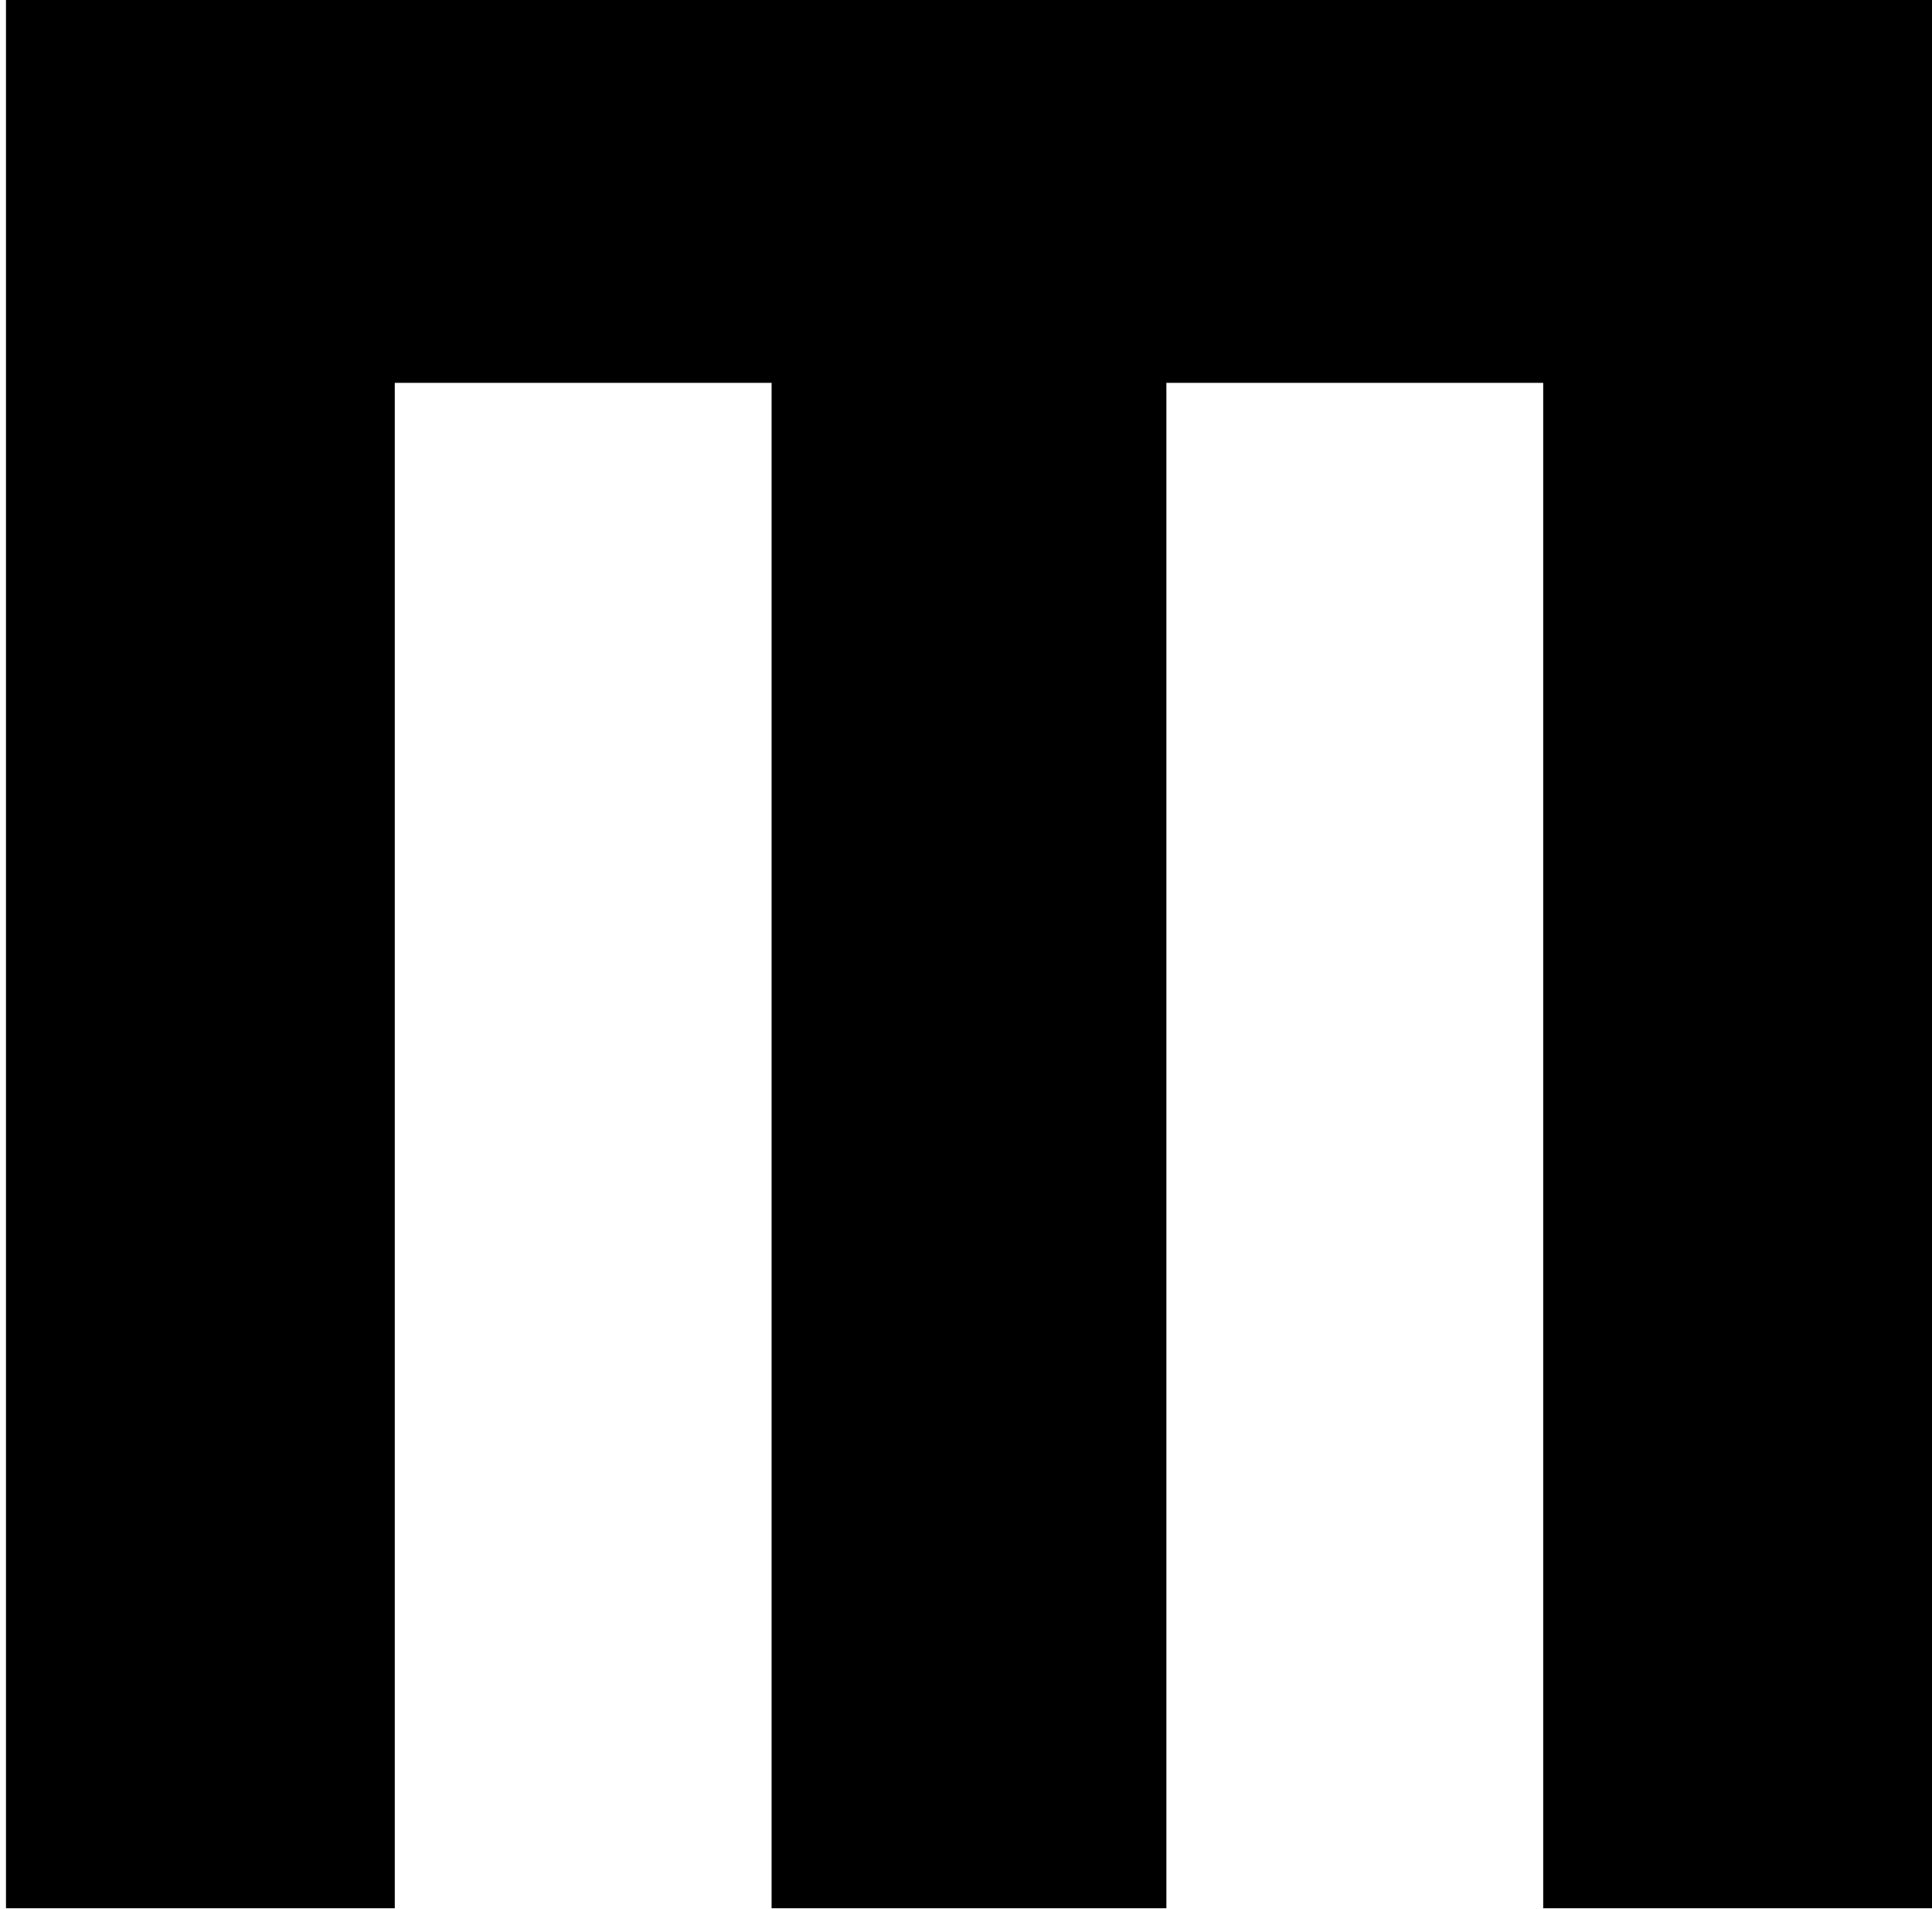
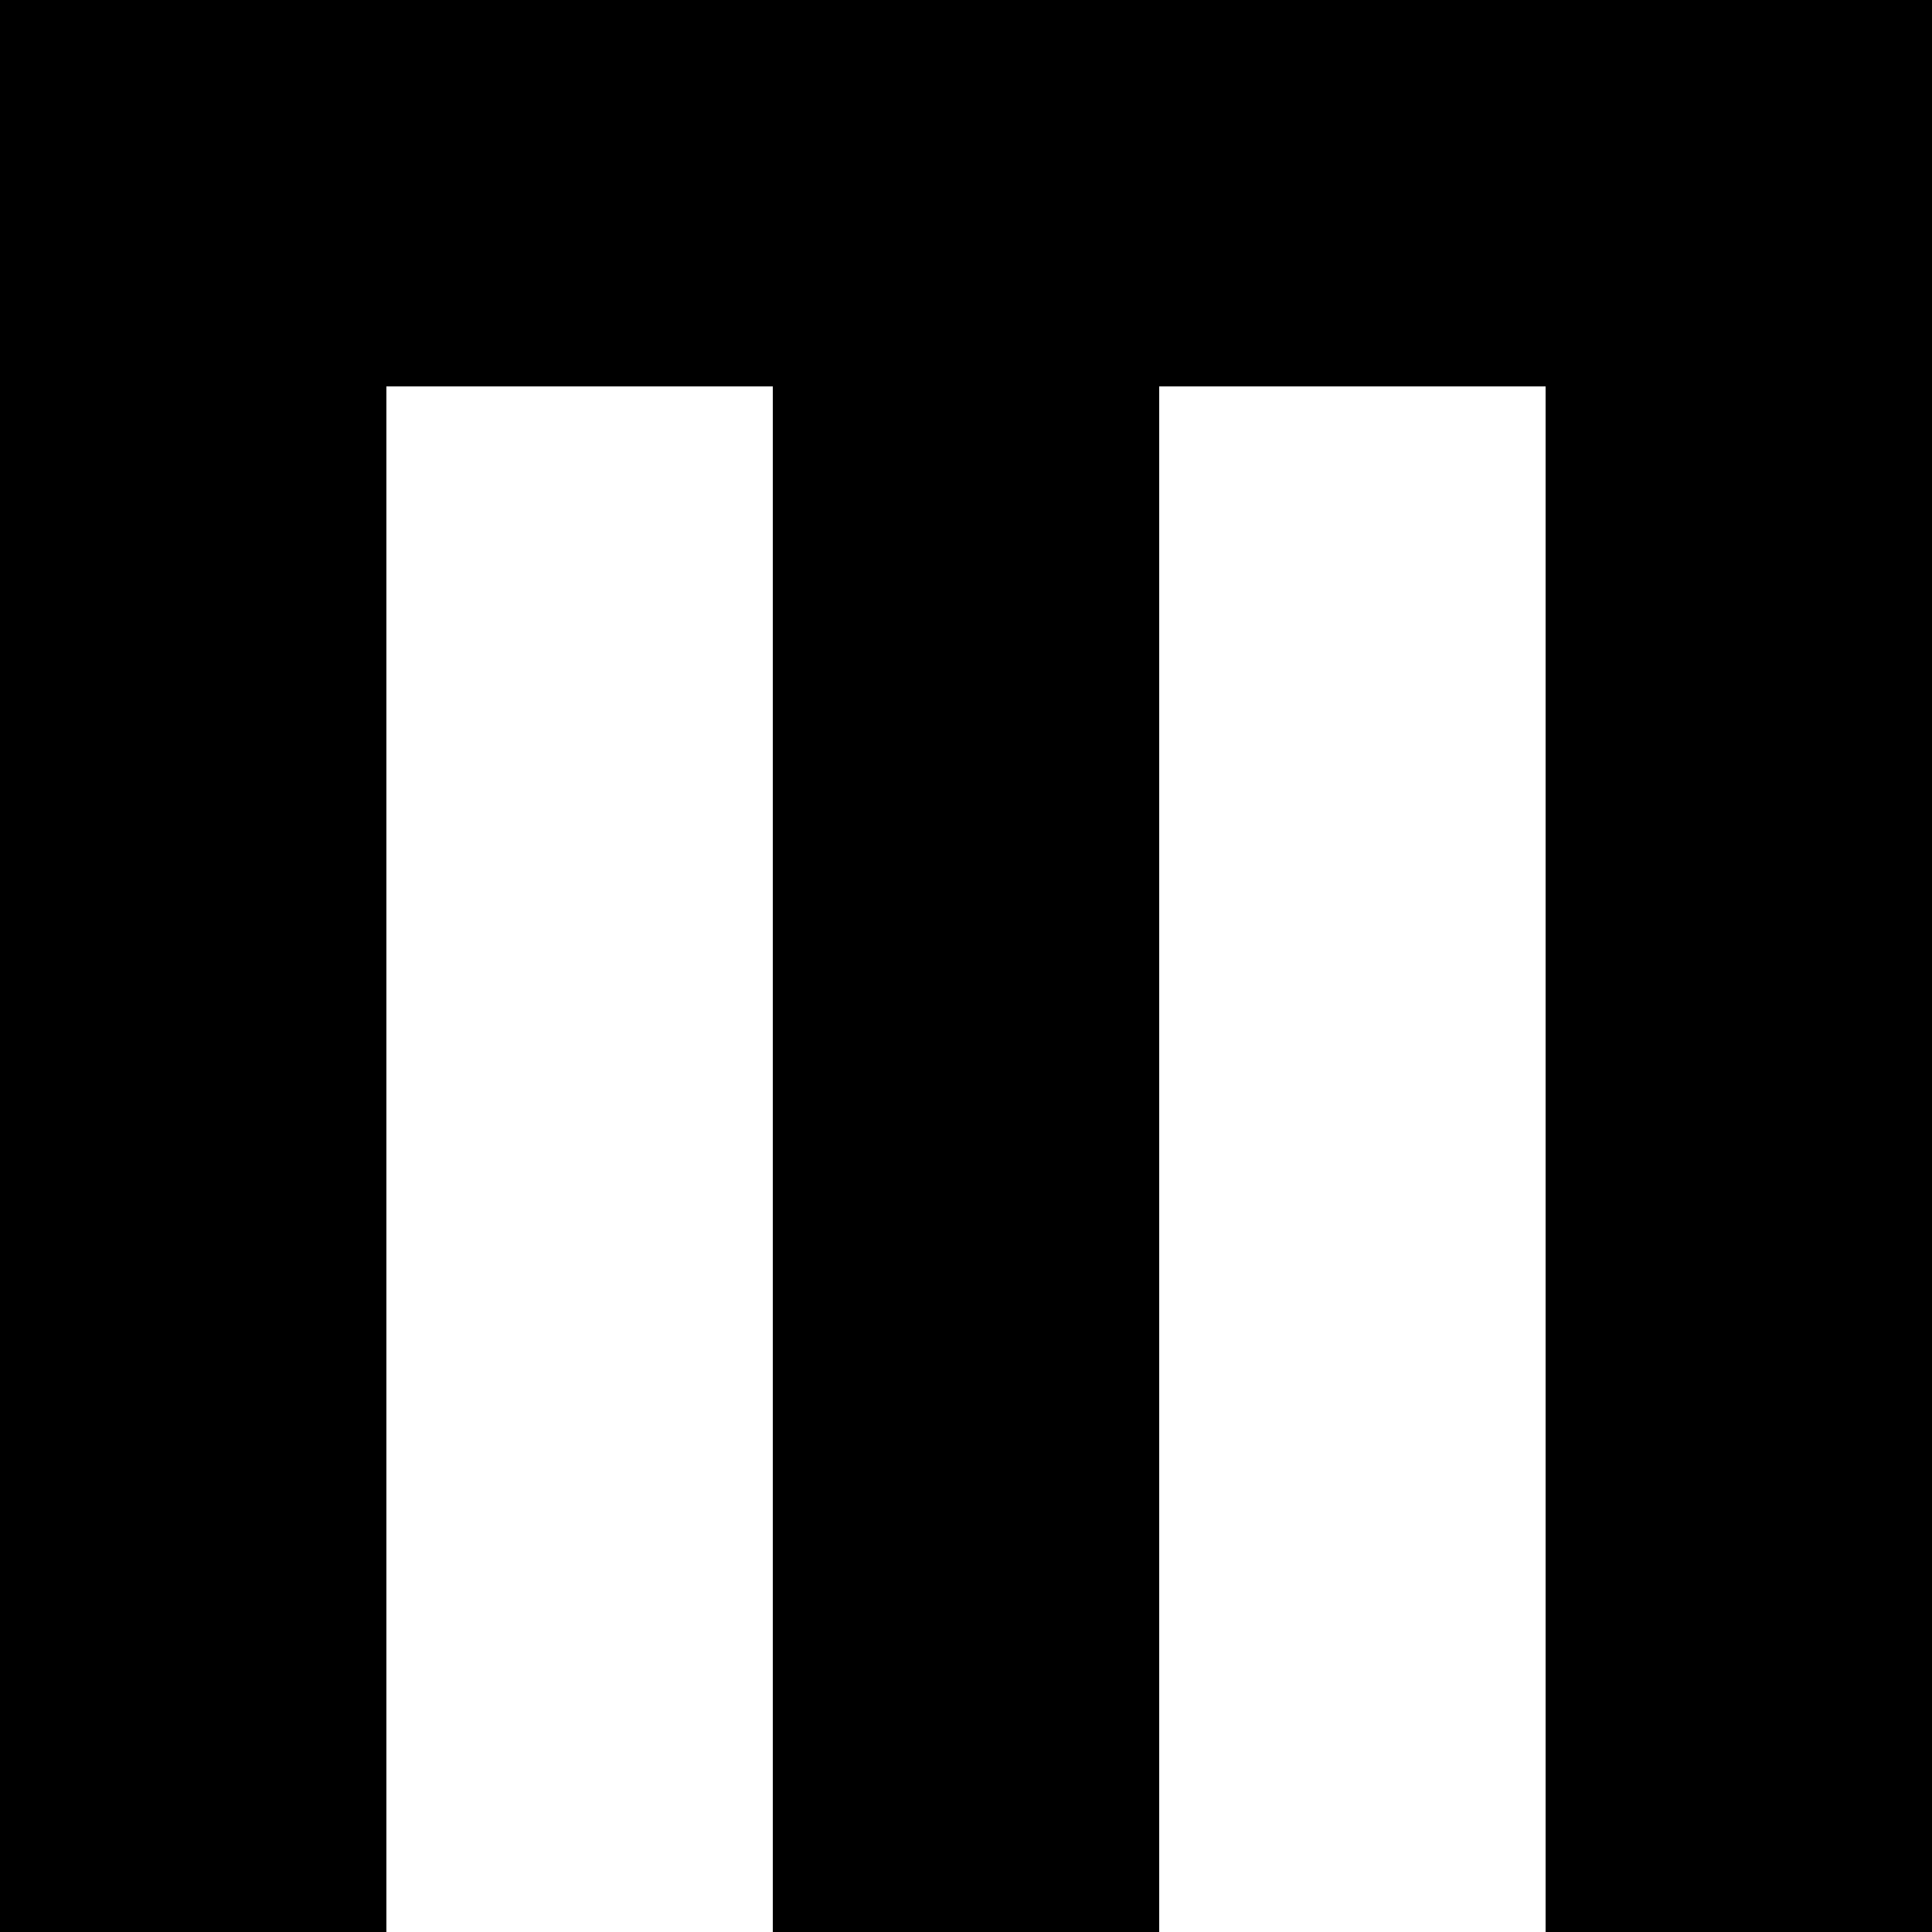
- <svg xmlns="http://www.w3.org/2000/svg" version="1.0" width="323pt" height="319pt" viewBox="0 0 323 319" preserveAspectRatio="xMidYMid meet">
-   <g transform="translate(0,319) scale(0.1,-0.1)" fill="#000000" stroke="none">
-     <path d="M10 1595 l0 -1595 325 0 325 0 0 1275 0 1275 315 0 315 0 0 -1275 0 -1275 330 0 330 0 0 1275 0 1275 315 0 315 0 0 -1275 0 -1275 325 0 325 0 0 1595 0 1595 -1610 0 -1610 0 0 -1595z" />
+ <svg xmlns="http://www.w3.org/2000/svg" version="1.0" width="1440px" height="1440px" viewBox="0 0 1440 1440" preserveAspectRatio="xMidYMid meet">
+   <g transform="translate(0,1440) scale(0.9,-0.9)" fill="#000000" stroke="none">
+     <path d="M0 0 L0 1600 L1600 1600 L1600 0 L1280 0 L1280 1280 L960 1280 L960 0 L640 0 L640 1280 L320 1280 L320 0z" />
  </g>
</svg>
